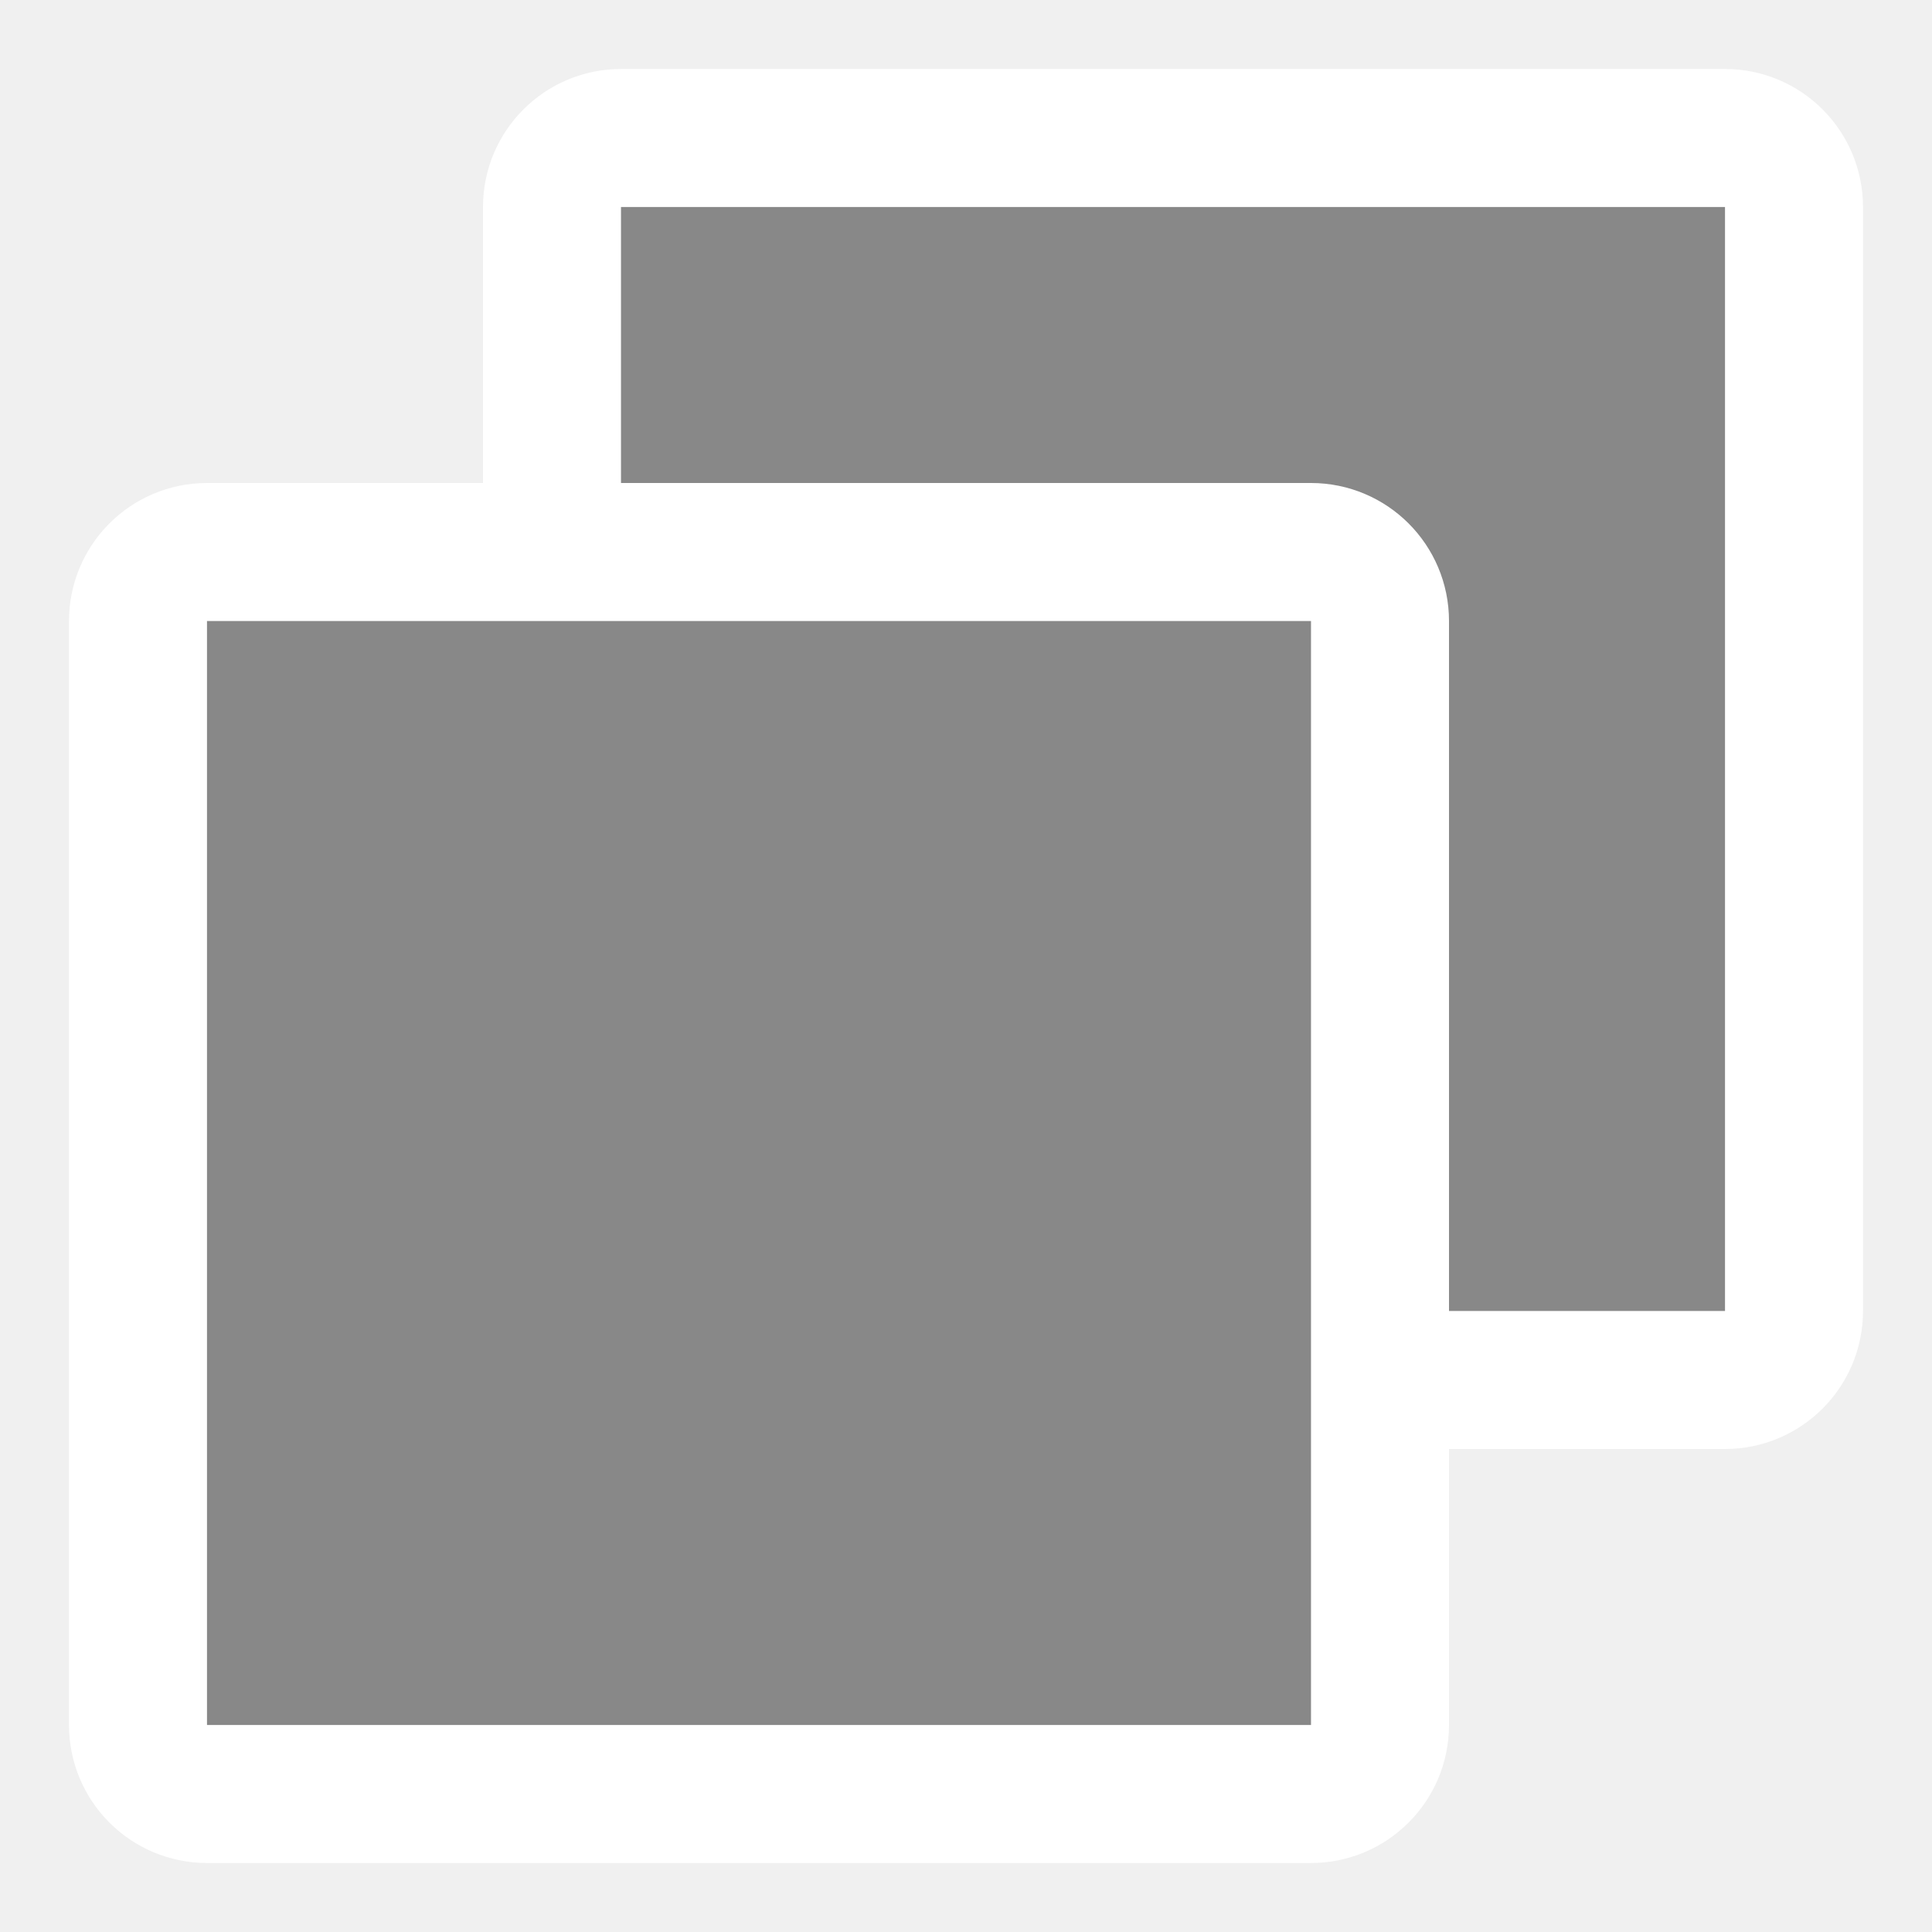
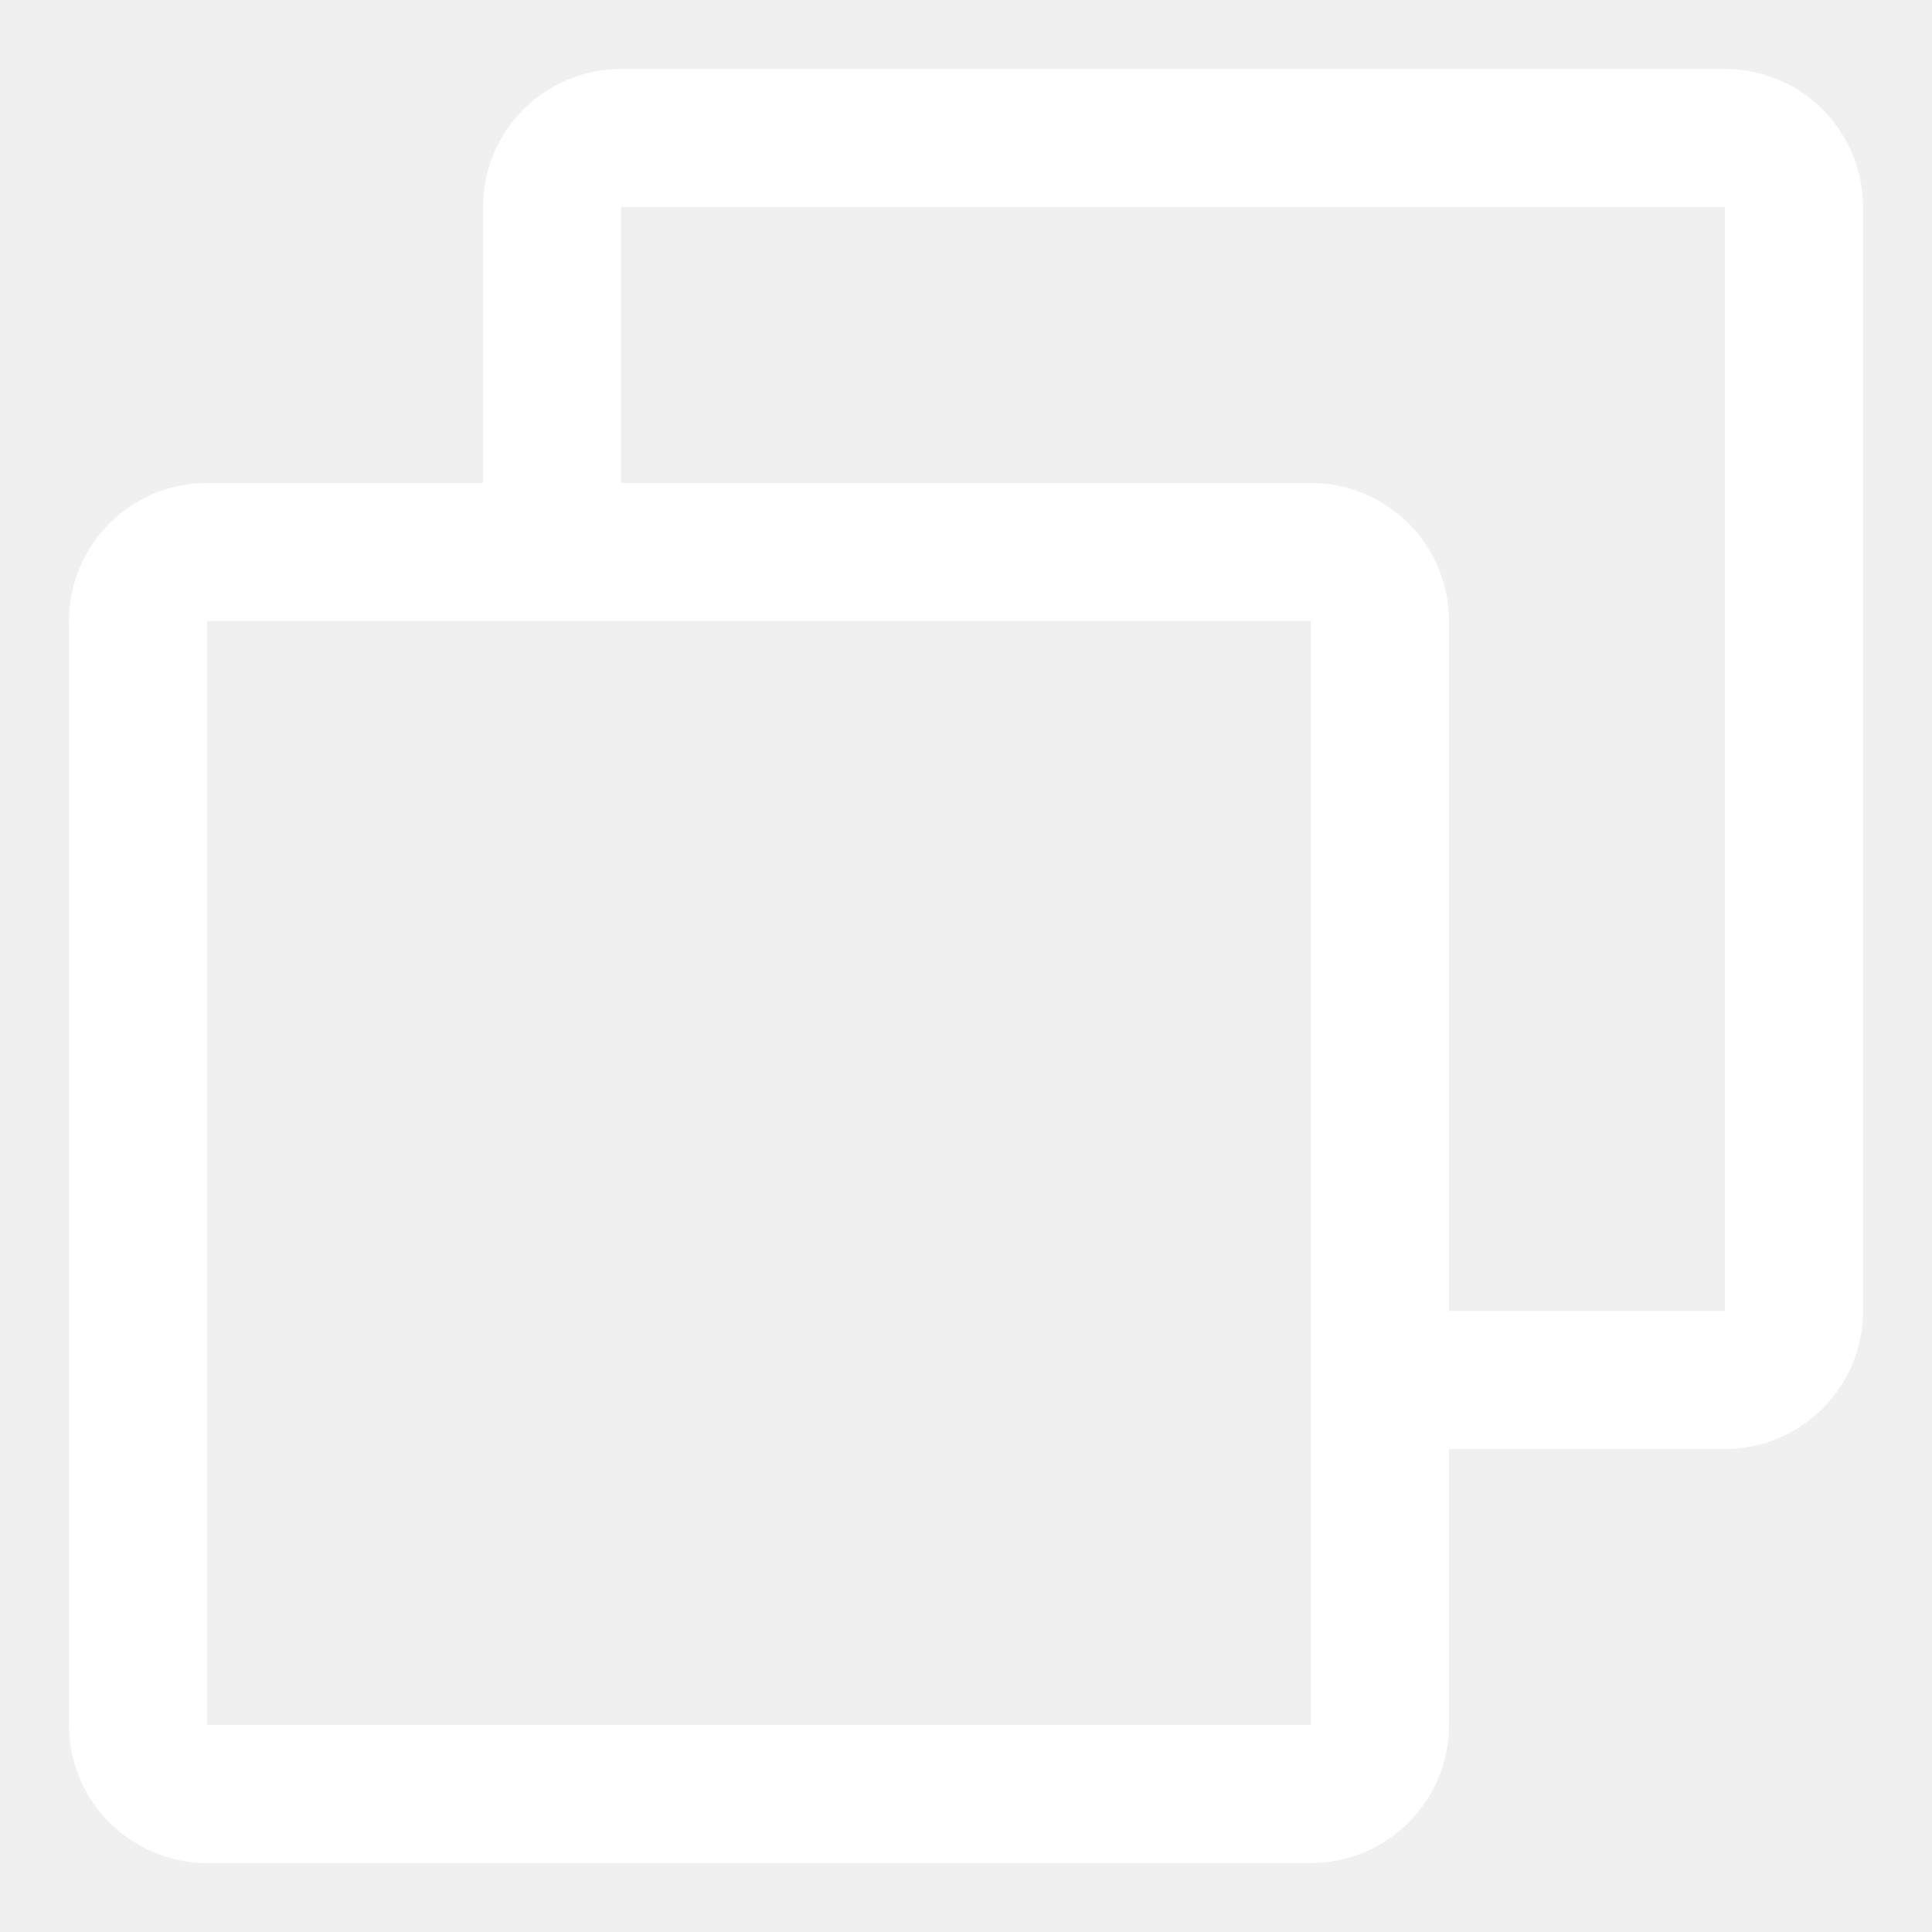
<svg xmlns="http://www.w3.org/2000/svg" width="14" height="14" viewBox="0 0 14 14" fill="none">
-   <rect x="4" y="1" width="9" height="9" rx="0.5" fill="#888888" stroke="white" />
-   <rect x="1" y="4" width="9" height="9" rx="0.5" fill="#888888" stroke="white" />
+   <path d="M4 4V1.5C4 1.224 4.224 1 4.5 1H12.5C12.776 1 13 1.224 13 1.5V9.5C13 9.776 12.776 10 12.5 10H10" stroke="white" />
+   <rect x="1" y="4" width="9" height="9" rx="0.5" stroke="white" />
</svg>
